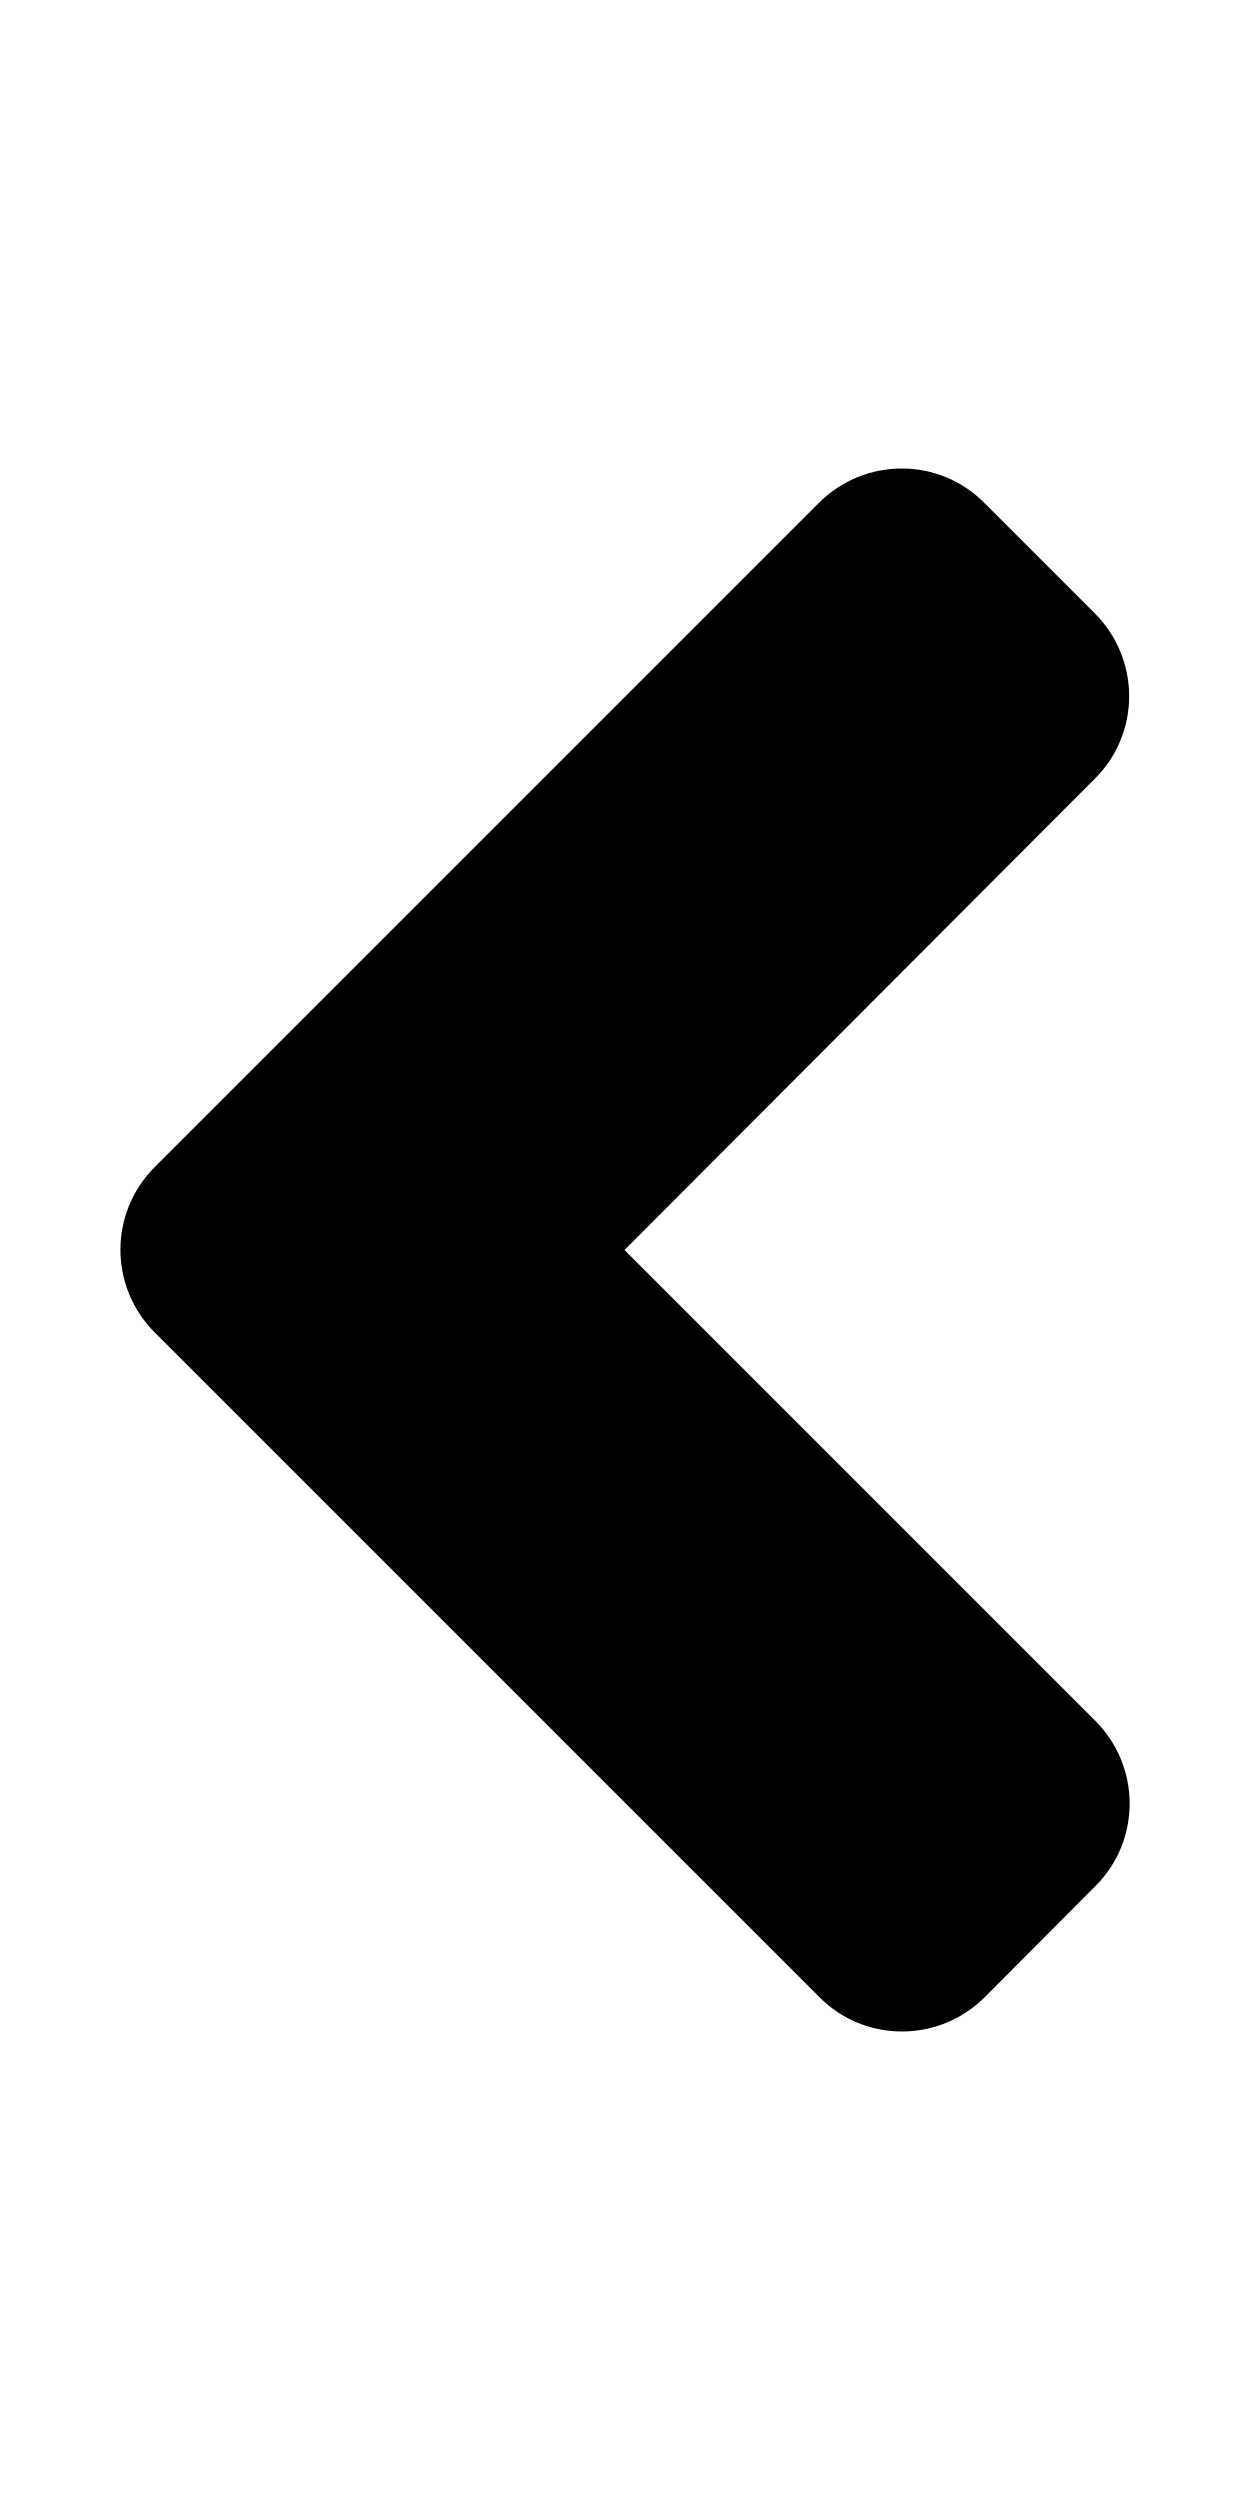
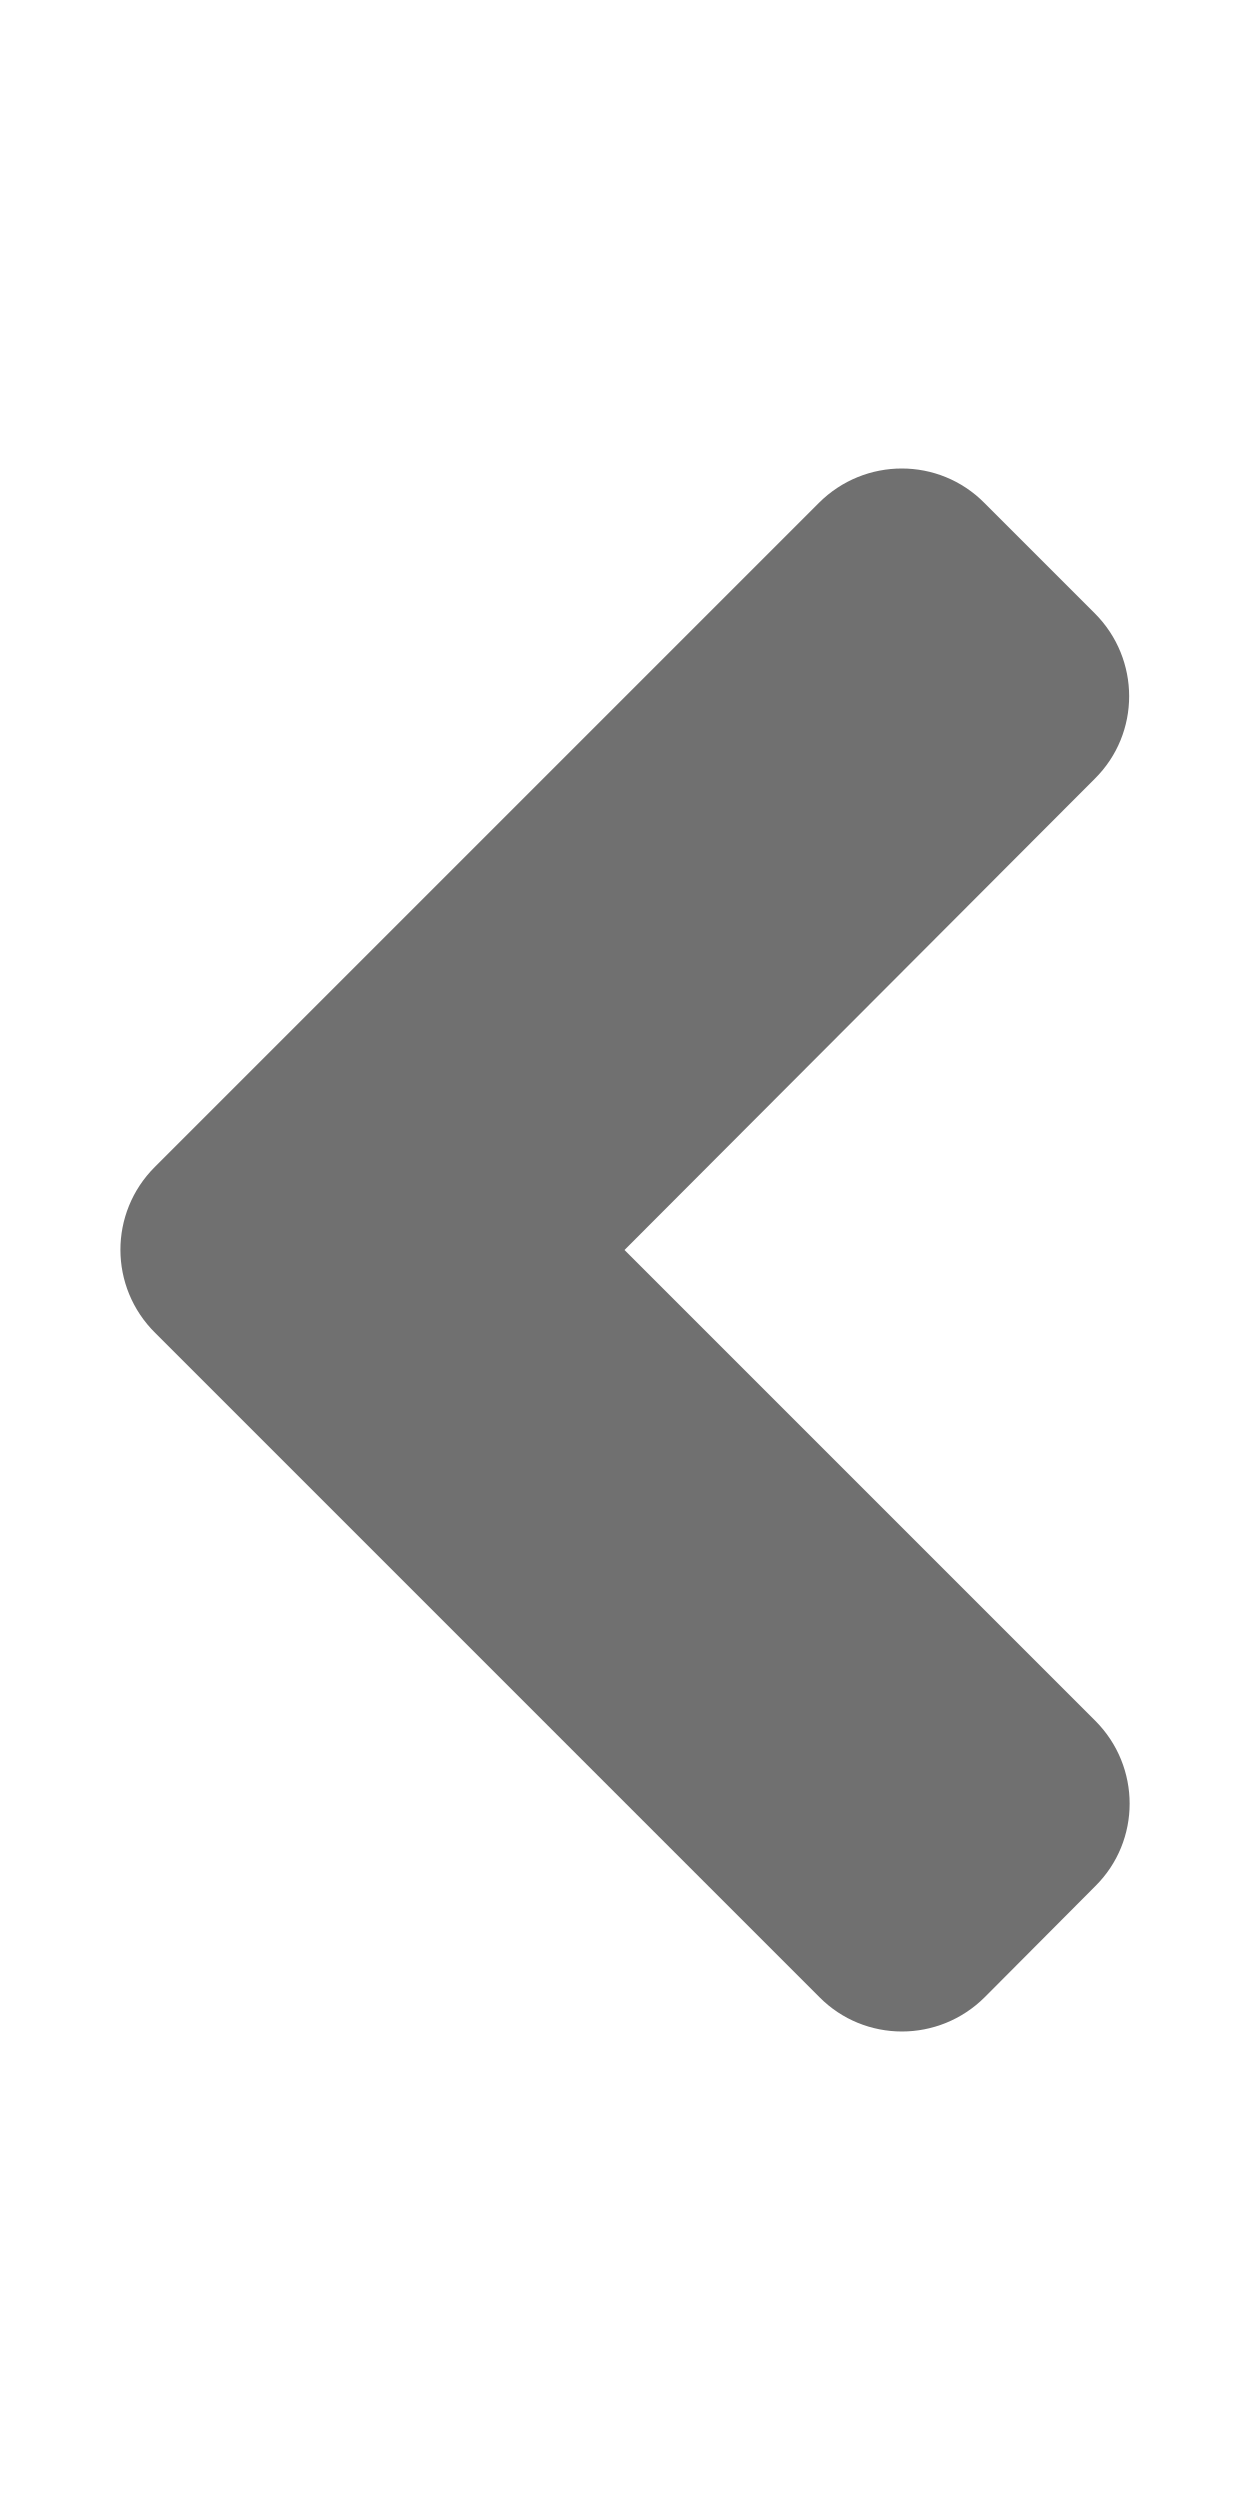
<svg xmlns="http://www.w3.org/2000/svg" aria-hidden="true" focusable="false" data-prefix="fas" data-icon="angle-left" class="svg-inline--fa fa-angle-left fa-w-8" role="img" viewBox="0 0 256 512">
-   <path fill="currentColor" d="M31.7 239l136-136c9.4-9.4 24.6-9.4 33.9 0l22.6 22.6c9.4 9.4 9.4 24.6 0 33.9L127.9 256l96.4 96.4c9.4 9.4 9.4 24.6 0 33.9L201.7 409c-9.4 9.4-24.6 9.4-33.9 0l-136-136c-9.5-9.4-9.5-24.6-.1-34z" />
+   <path fill="#707070" d="M31.7 239l136-136c9.4-9.4 24.6-9.4 33.9 0l22.6 22.6c9.4 9.4 9.4 24.6 0 33.9L127.9 256l96.4 96.4c9.4 9.4 9.4 24.6 0 33.9L201.7 409c-9.4 9.4-24.6 9.4-33.9 0l-136-136c-9.5-9.4-9.5-24.6-.1-34z" />
</svg>
